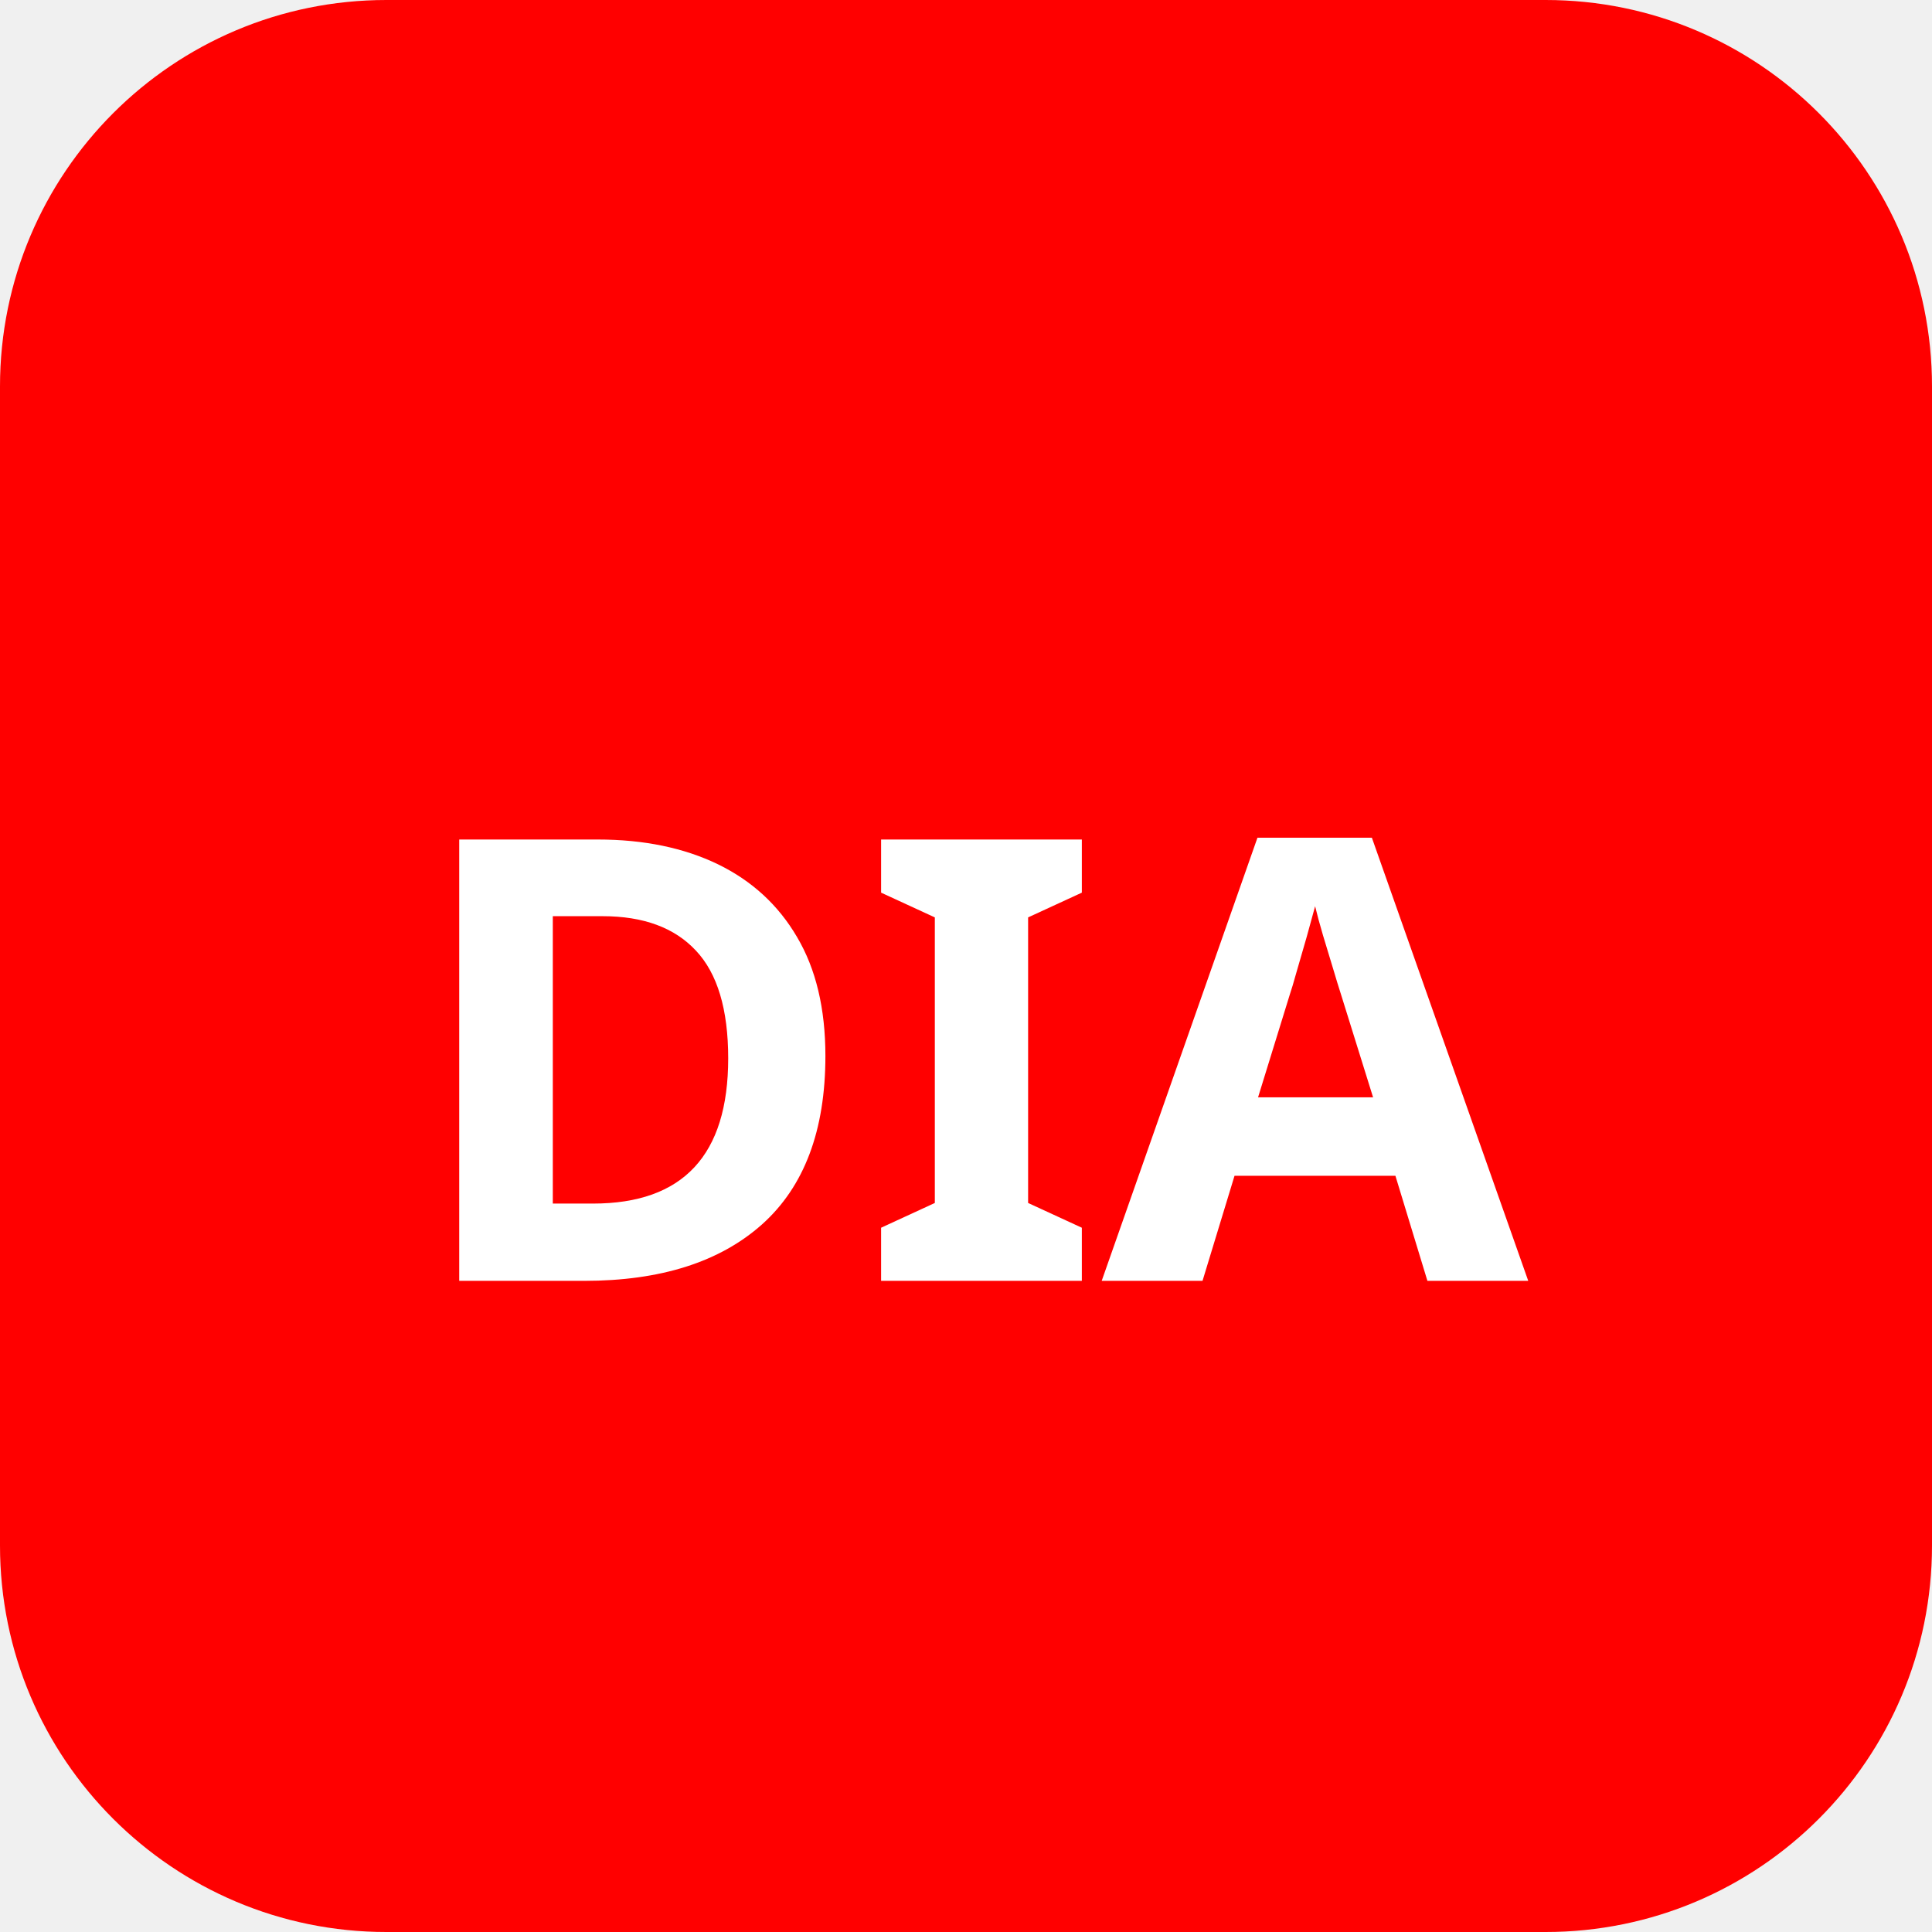
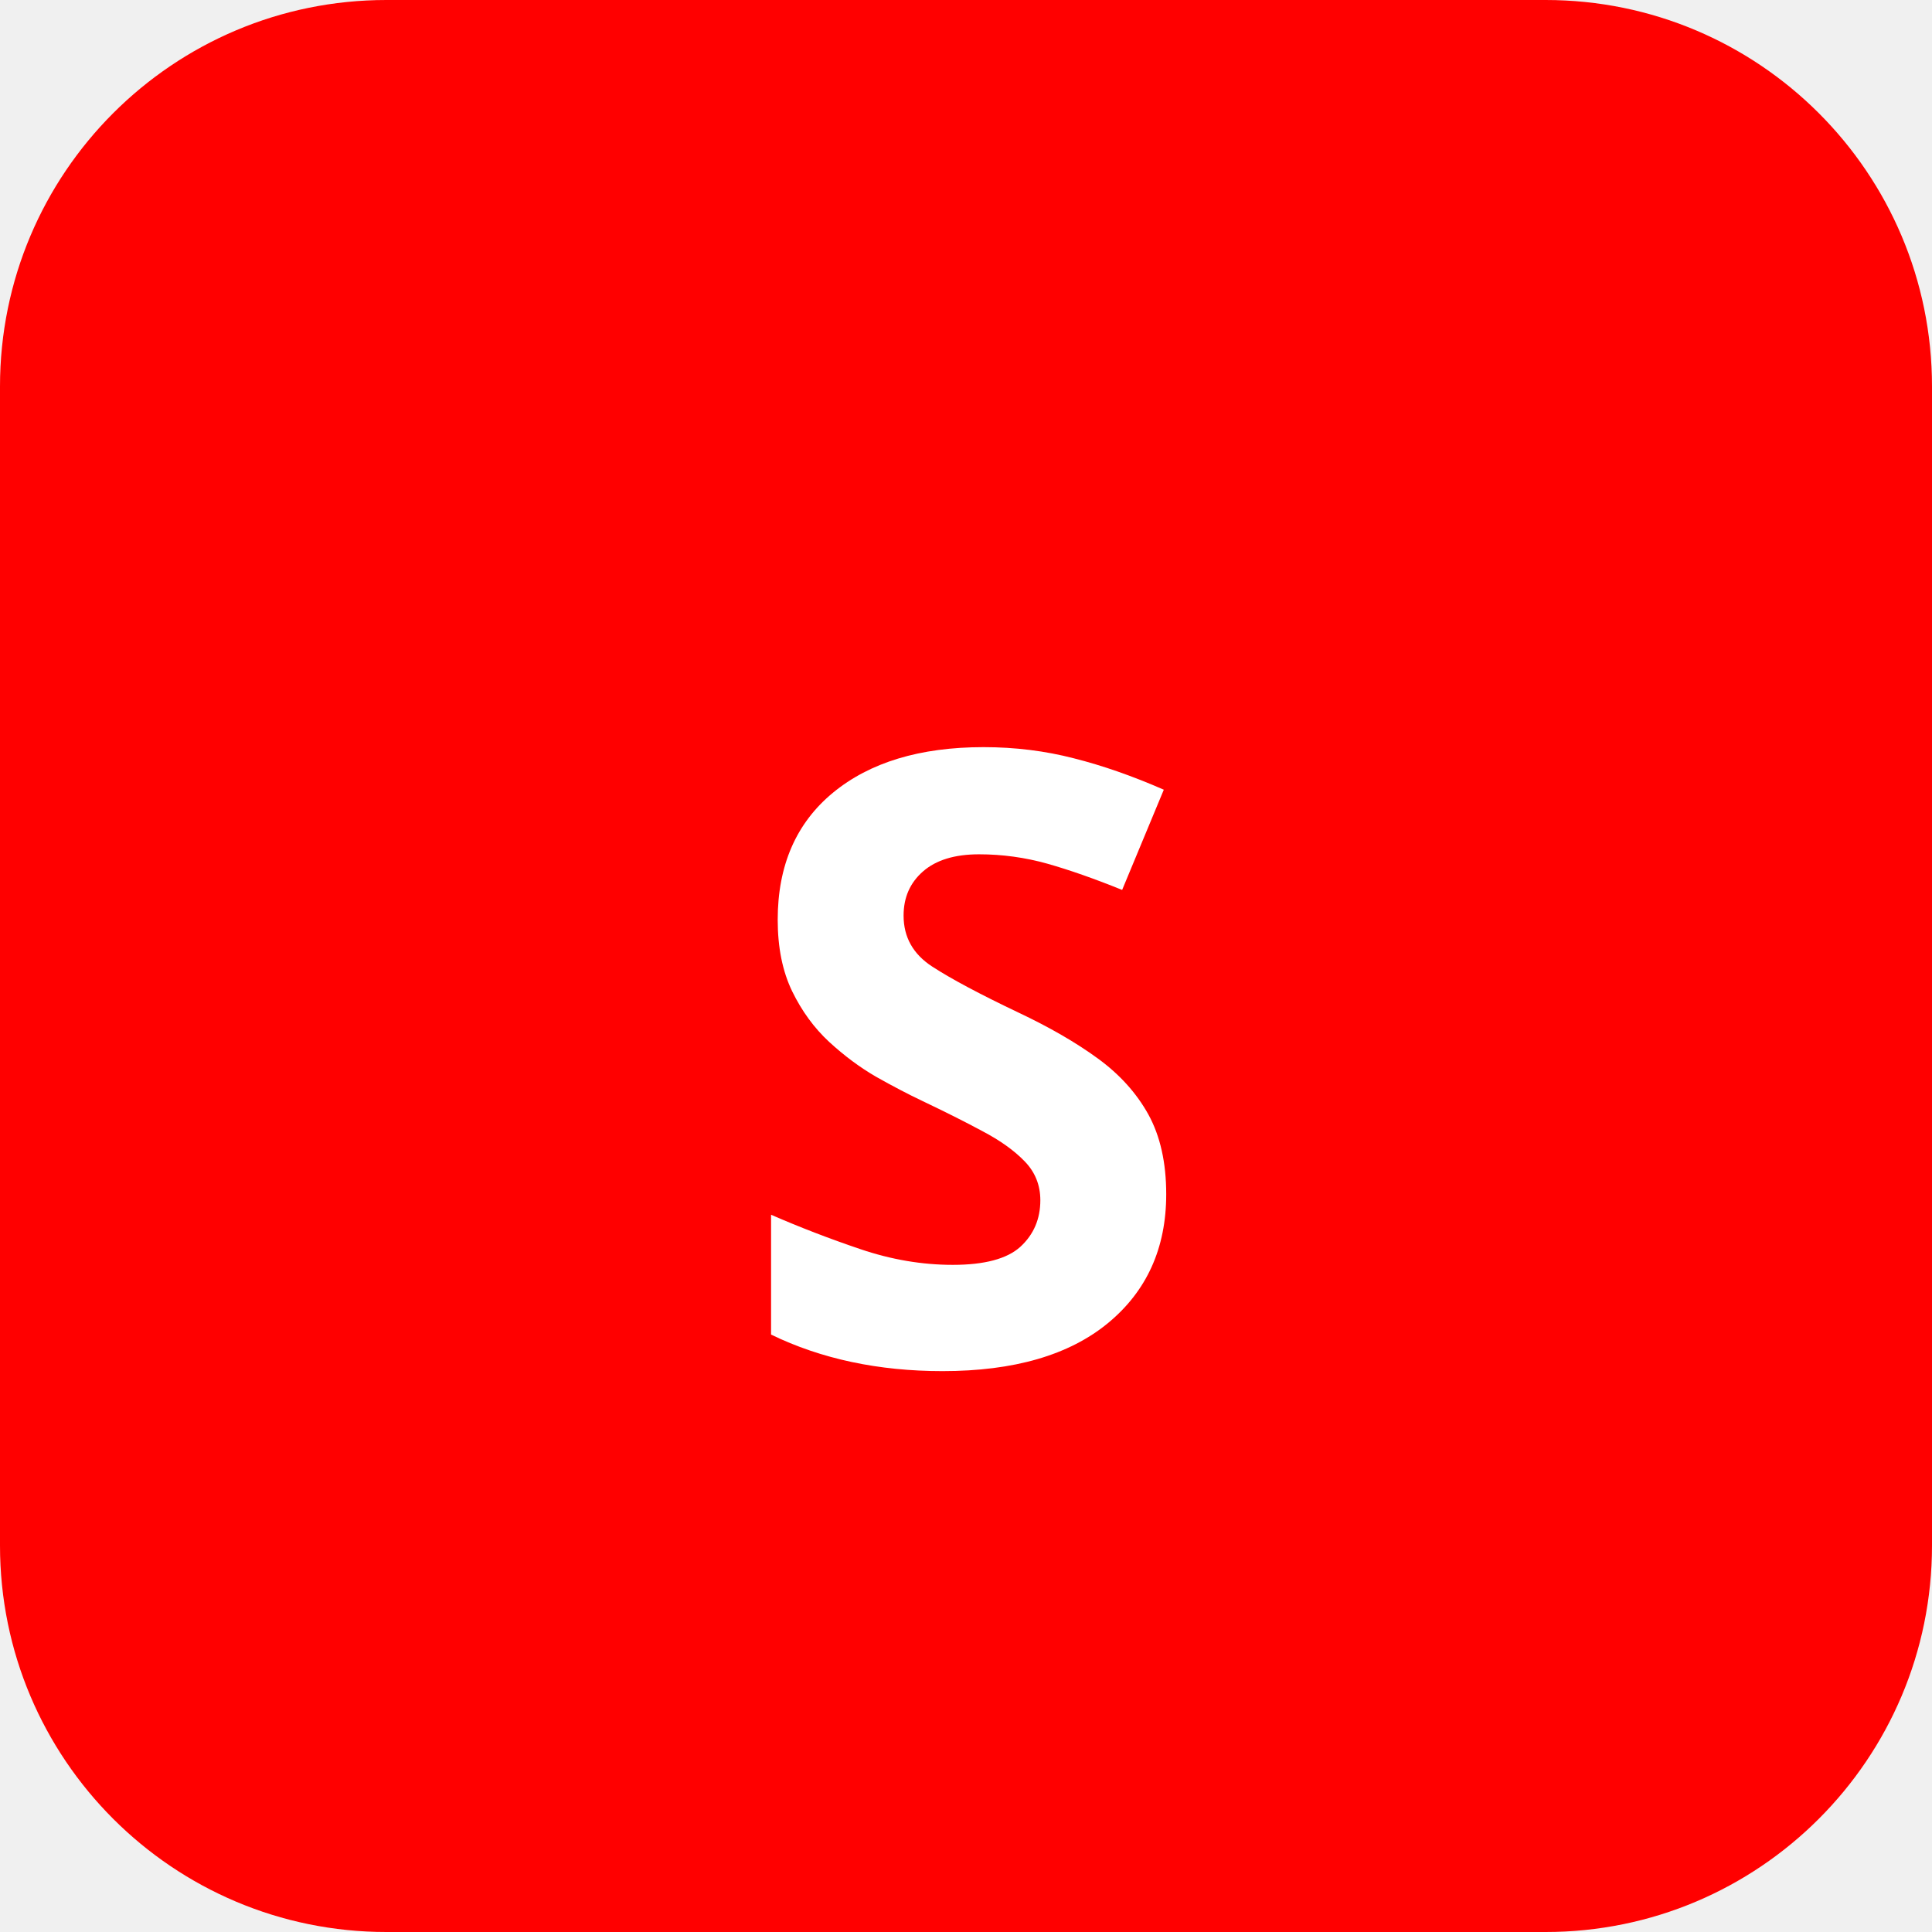
<svg xmlns="http://www.w3.org/2000/svg" viewBox="0 0 100 100">
  <rect width="100" height="100" rx="20" fill="#FF0000" />
-   <text y="55%" x="50%" dominant-baseline="middle" text-anchor="middle" font-family="sans-serif" font-weight="bold" font-size="32" fill="white">DIA</text>
+   <text y="55%" x="50%" dominant-baseline="middle" text-anchor="middle" font-family="sans-serif" font-weight="bold" font-size="44" fill="white">S</text>
</svg>
